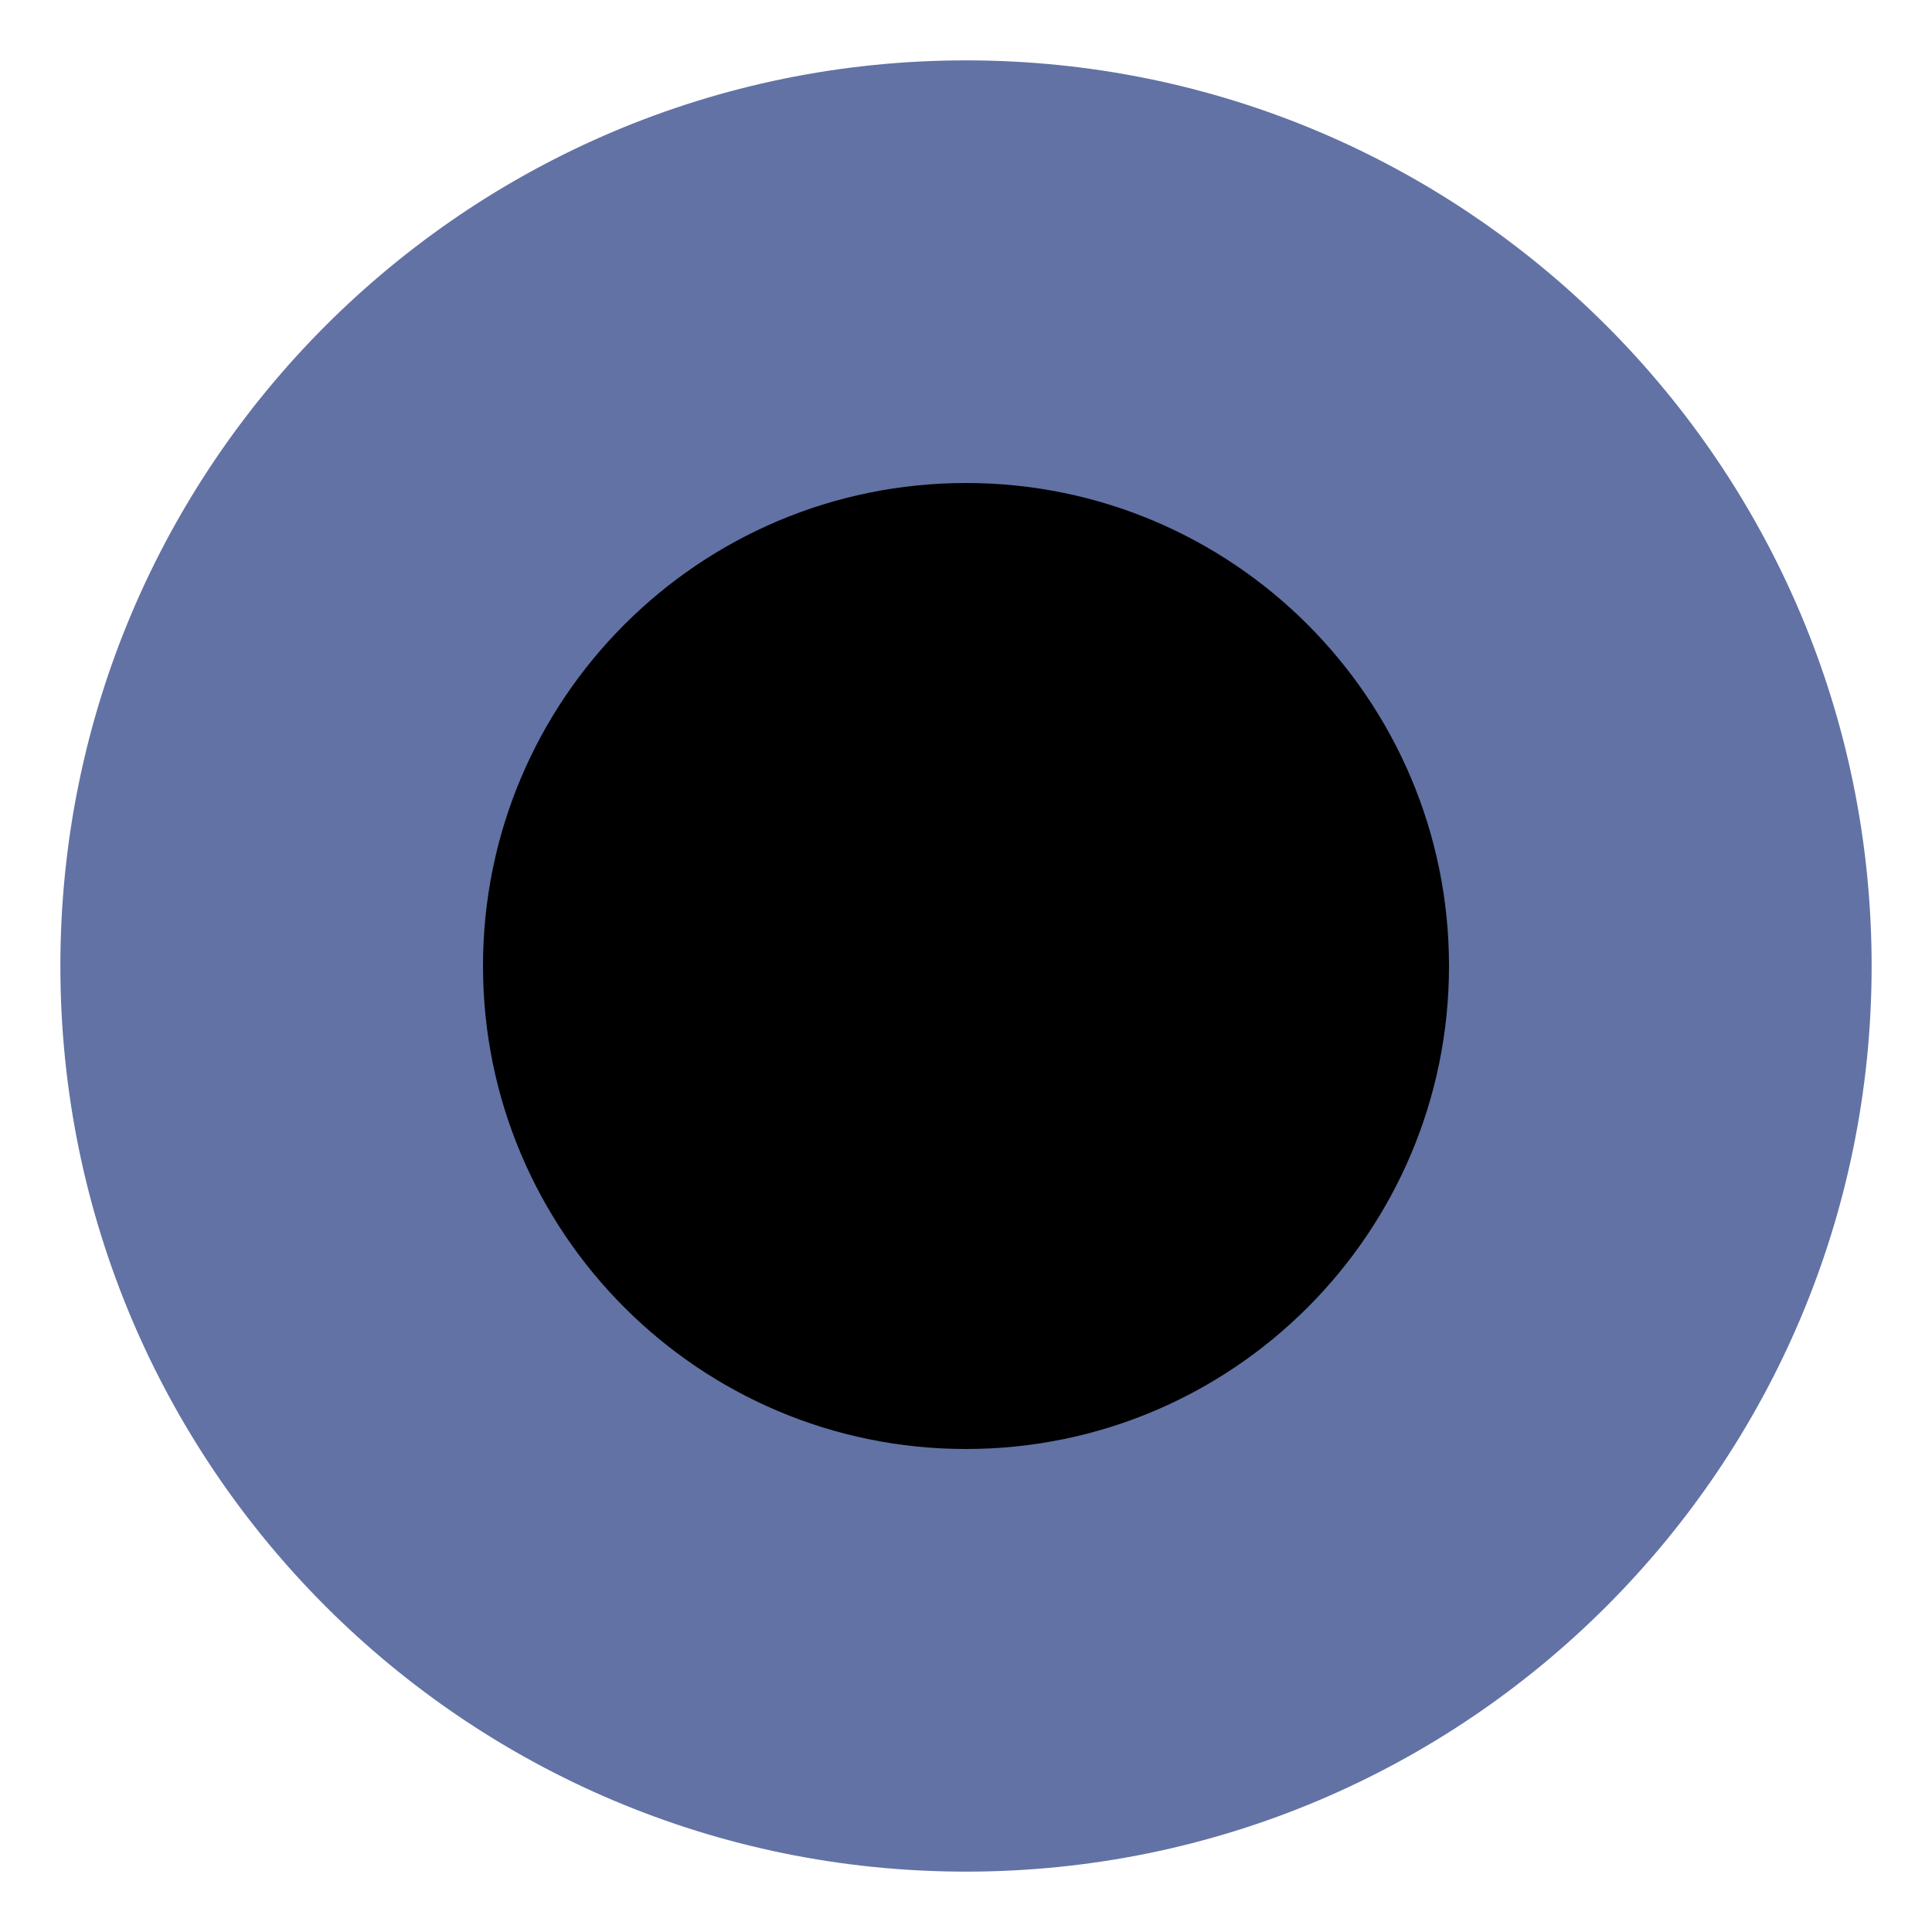
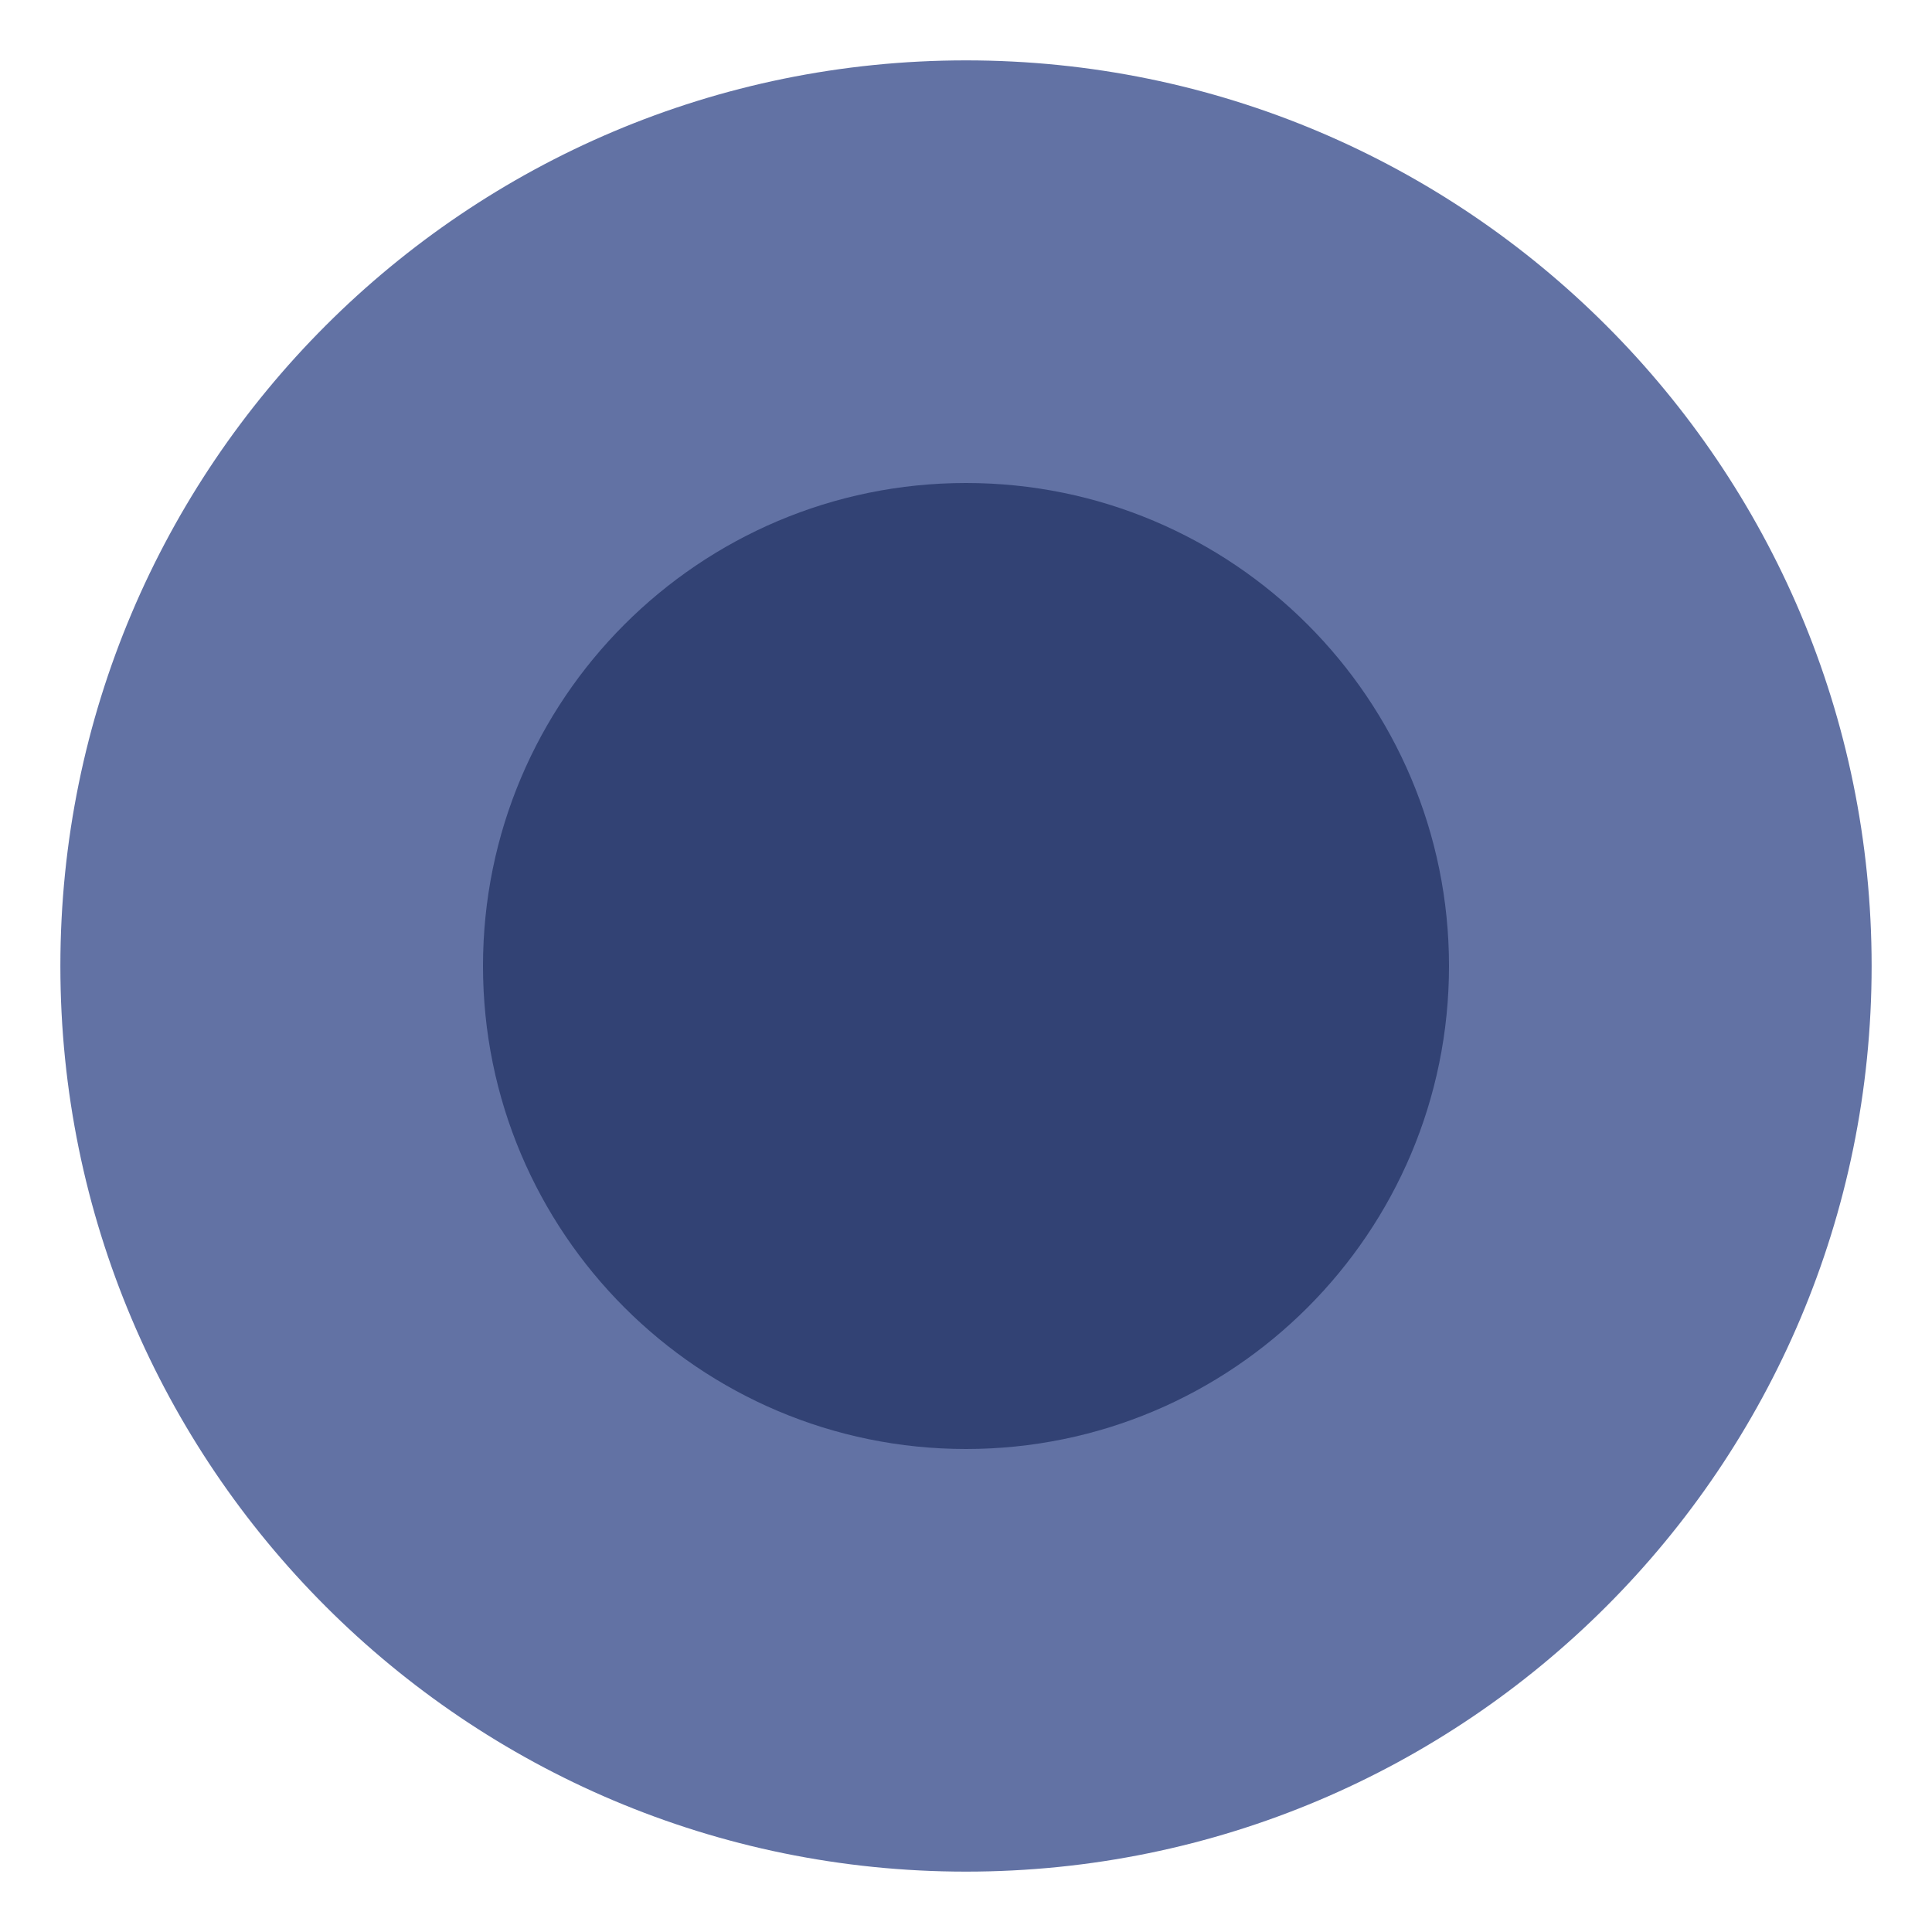
<svg xmlns="http://www.w3.org/2000/svg" width="16" height="16">
  <path fill="#6272a4" d="M8 .5a7.5 7.5 0 1 0 0 15 7.5 7.5 0 0 0 0-15z" data-original="#e21b1b" />
-   <path fill="#000" d="M8 4a4 4 0 1 0 0 8 4 4 0 0 0 0-8z" data-original="#e21b1b" />
+   <path fill="#324274" d="M8 4a4 4 0 1 0 0 8 4 4 0 0 0 0-8z" data-original="#e21b1b" />
</svg>
